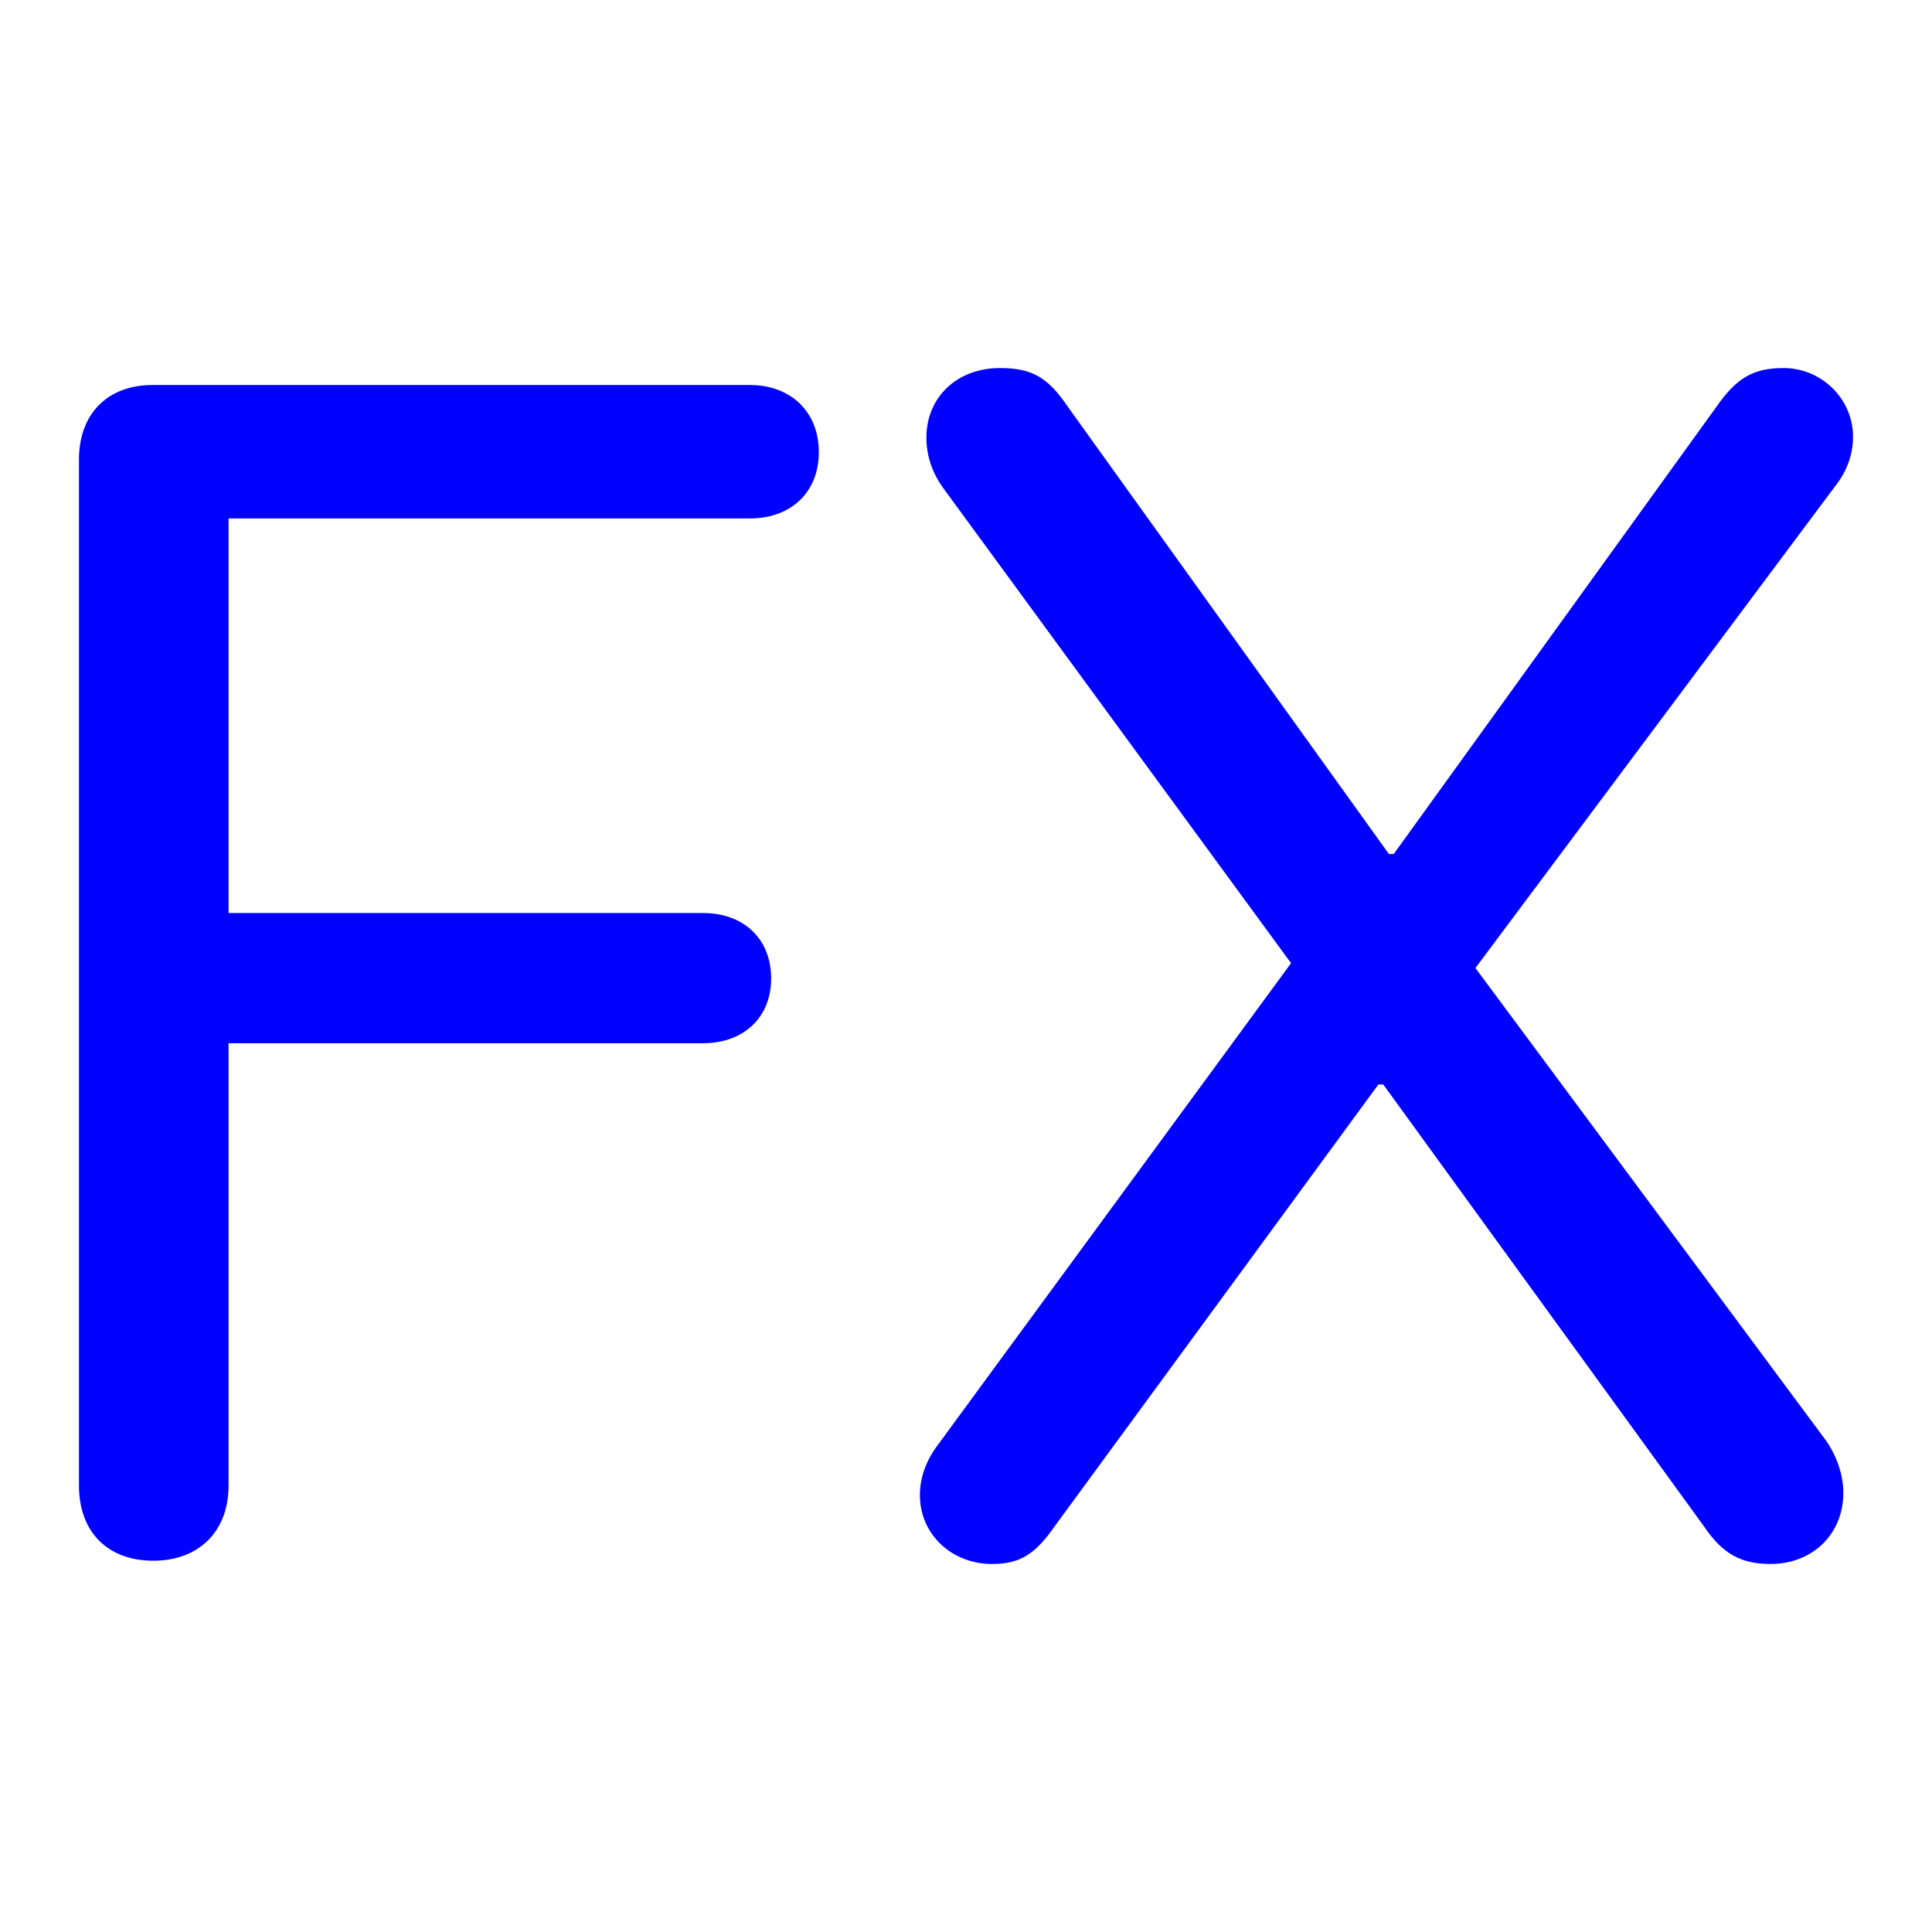
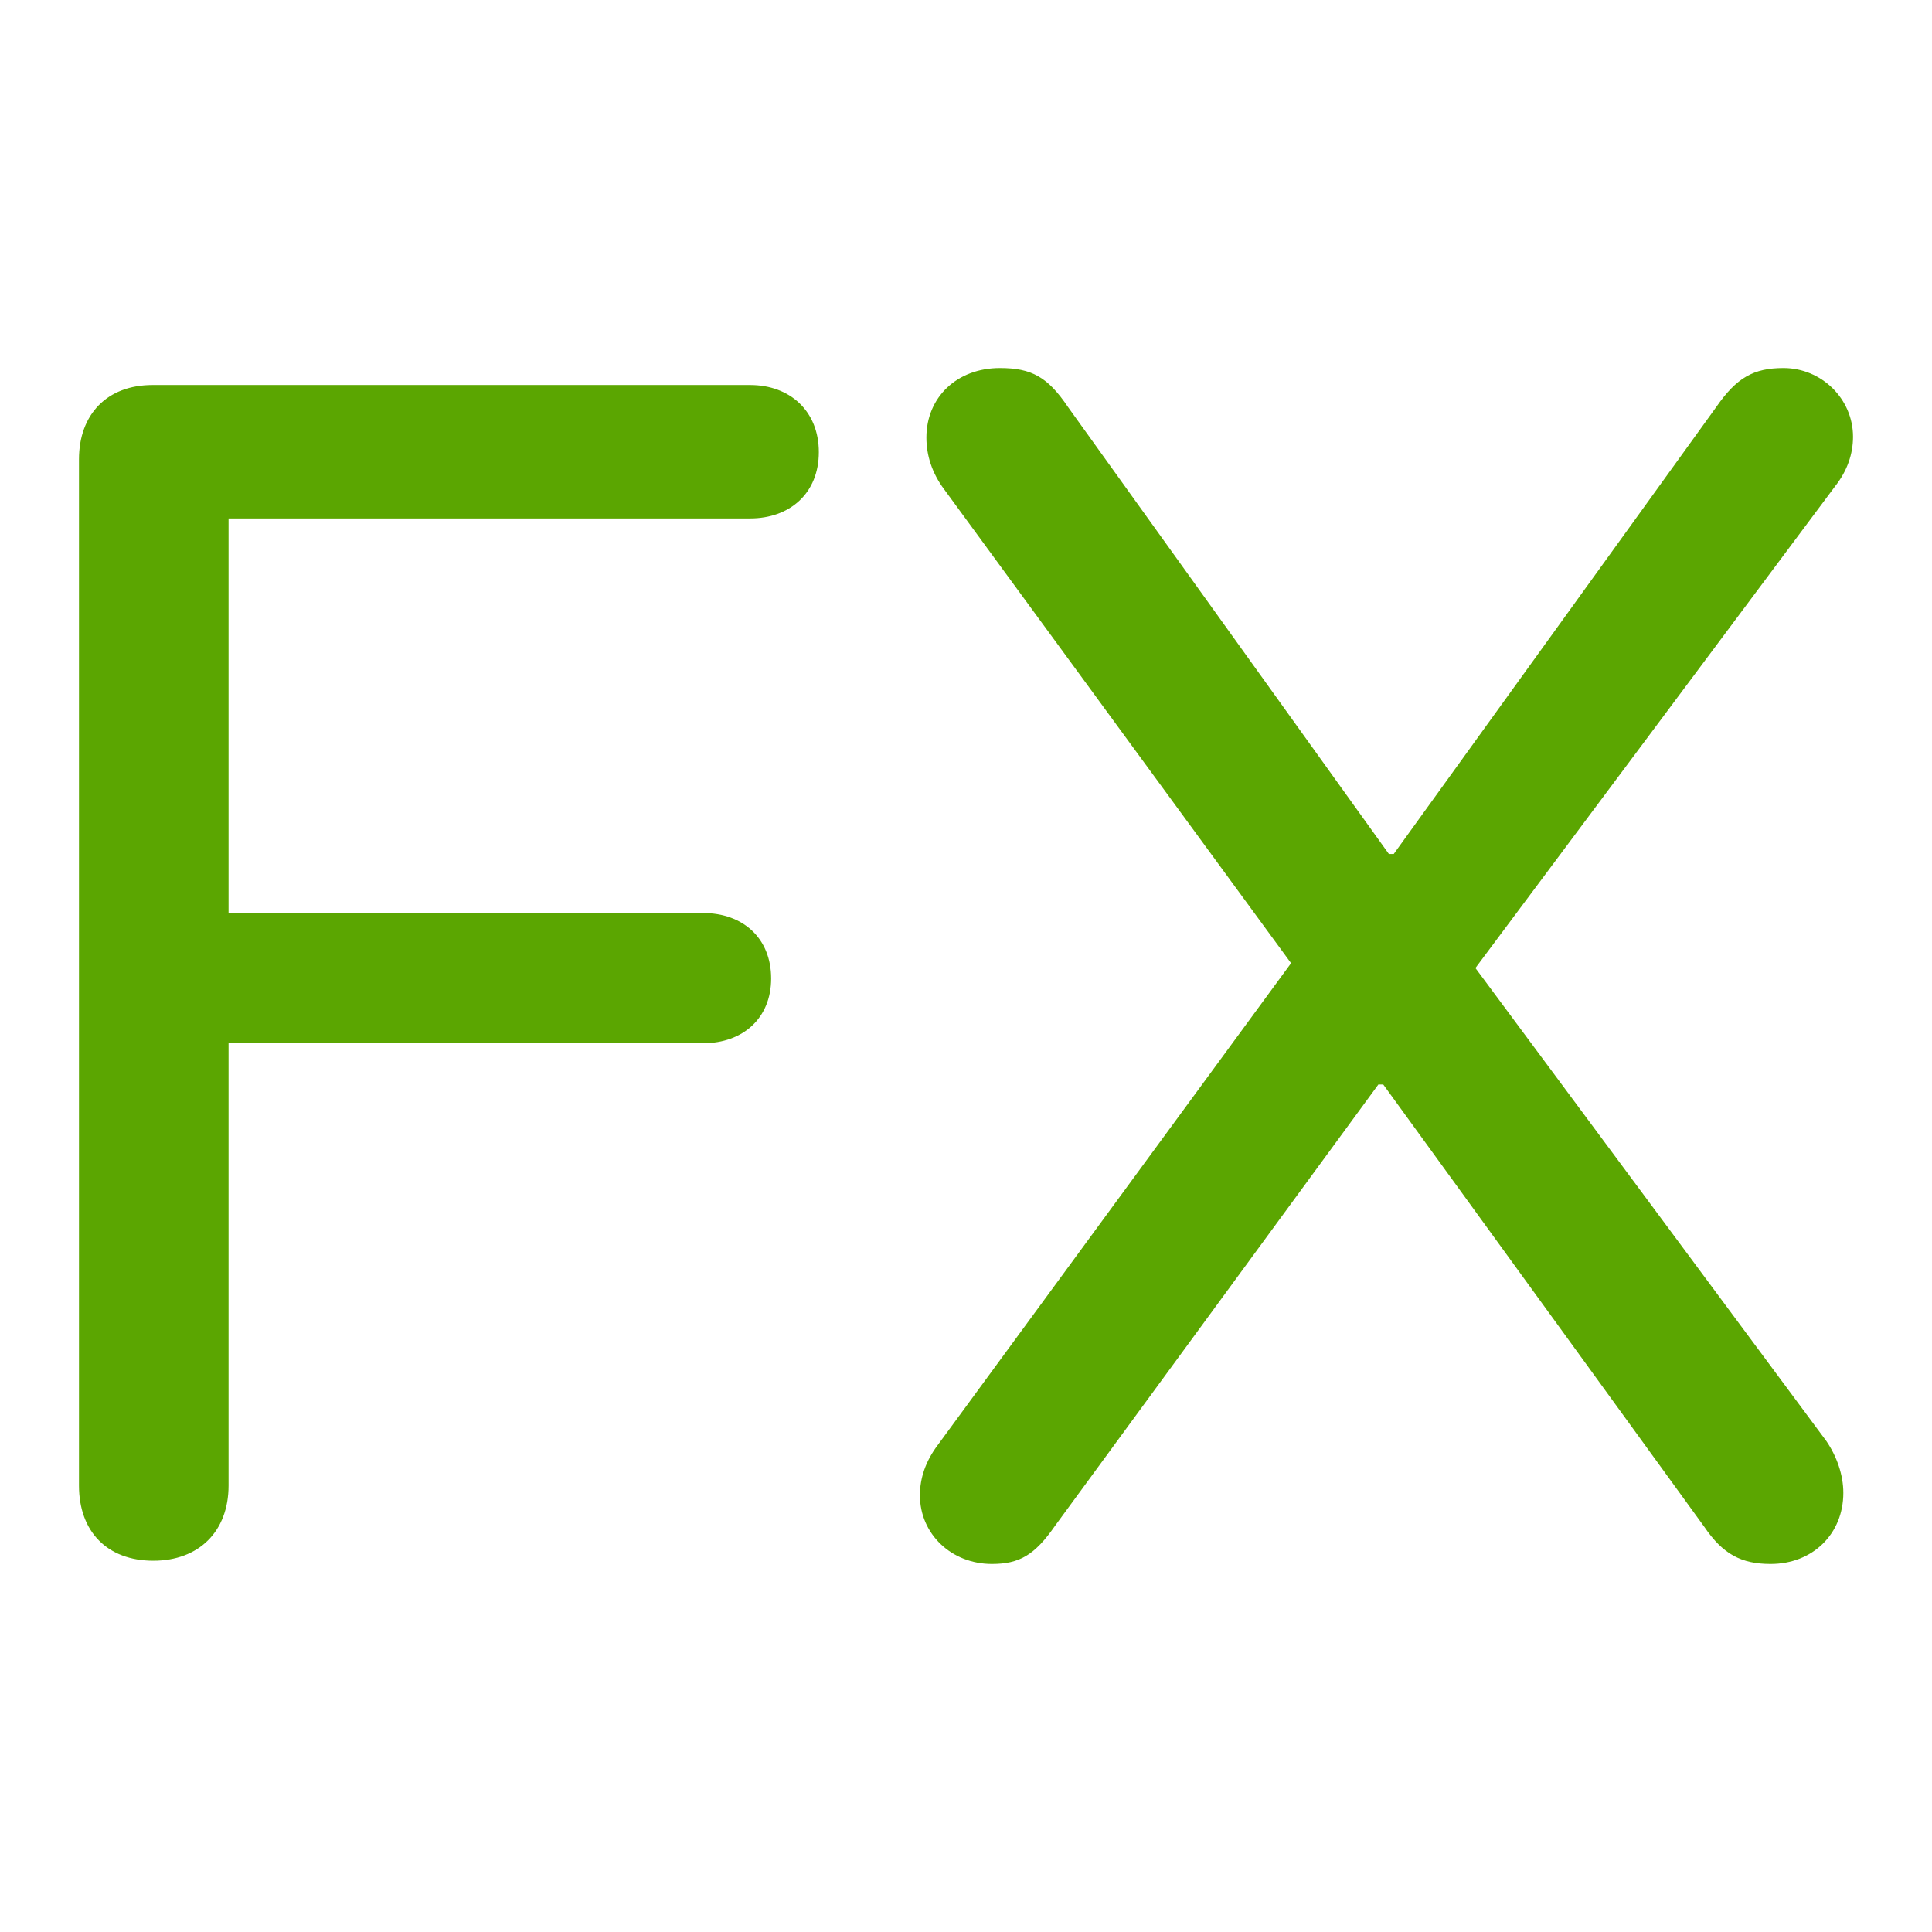
- <svg xmlns="http://www.w3.org/2000/svg" fill="#0000FF" width="800px" height="800px" viewBox="0 0 56 56">
+ <svg xmlns="http://www.w3.org/2000/svg" fill="#5ba601" width="800px" height="800px" viewBox="0 0 56 56">
  <path d="M 28.75 45.332 C 29.547 45.332 29.992 45.074 30.578 44.23 L 39.953 31.434 L 40.094 31.434 L 49.399 44.254 C 49.938 45.051 50.477 45.332 51.321 45.332 C 52.539 45.332 53.43 44.465 53.43 43.27 C 53.43 42.754 53.242 42.215 52.938 41.77 L 42.766 28.059 L 53.195 14.09 C 53.547 13.645 53.711 13.152 53.711 12.66 C 53.711 11.559 52.797 10.668 51.695 10.668 C 50.828 10.668 50.336 10.949 49.75 11.793 L 40.398 24.754 L 40.258 24.754 L 30.953 11.793 C 30.367 10.926 29.898 10.668 28.984 10.668 C 27.742 10.668 26.852 11.512 26.852 12.684 C 26.852 13.199 27.016 13.715 27.367 14.184 L 37.422 27.918 L 27.18 41.887 C 26.828 42.355 26.664 42.848 26.664 43.34 C 26.664 44.465 27.578 45.332 28.75 45.332 Z M 4.445 45.238 C 5.758 45.238 6.625 44.395 6.625 43.059 L 6.625 30.238 L 20.383 30.238 C 21.531 30.238 22.352 29.512 22.352 28.363 C 22.352 27.191 21.531 26.465 20.383 26.465 L 6.625 26.465 L 6.625 15.027 L 21.742 15.027 C 22.891 15.027 23.734 14.301 23.734 13.105 C 23.734 11.91 22.891 11.16 21.742 11.16 L 4.422 11.16 C 3.109 11.16 2.289 12.004 2.289 13.316 L 2.289 43.059 C 2.289 44.395 3.109 45.238 4.445 45.238 Z" />
</svg>
